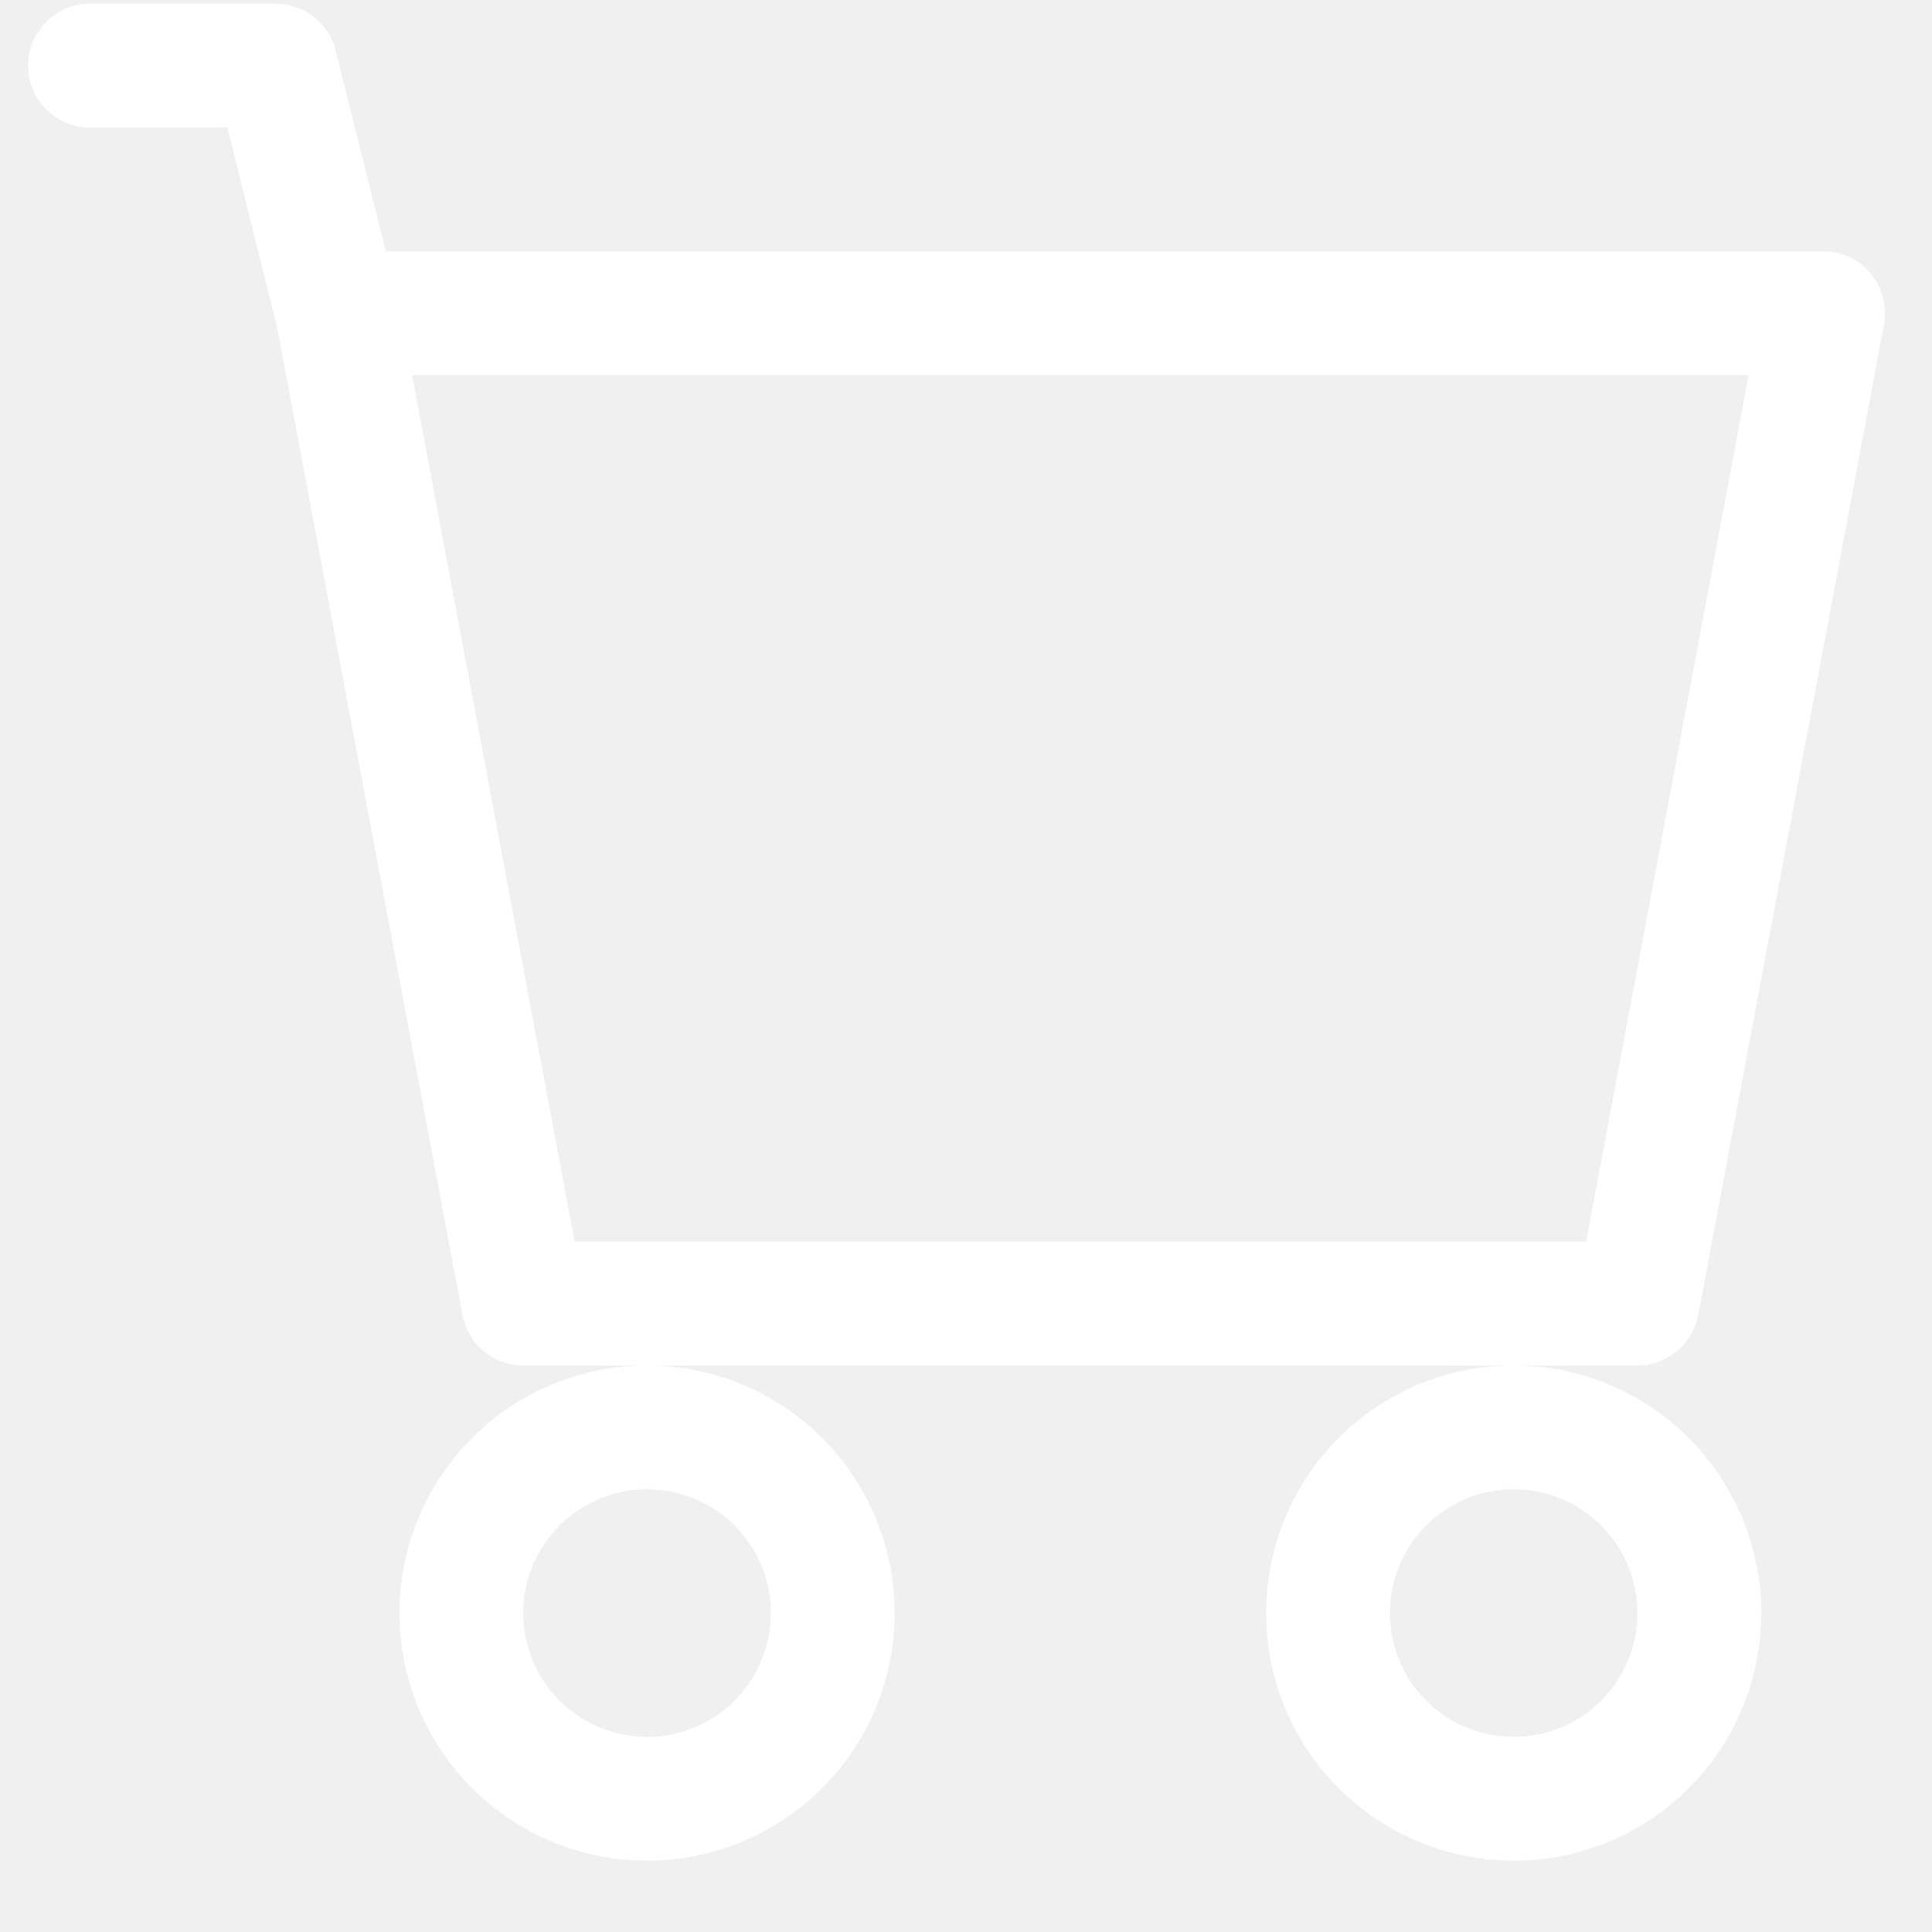
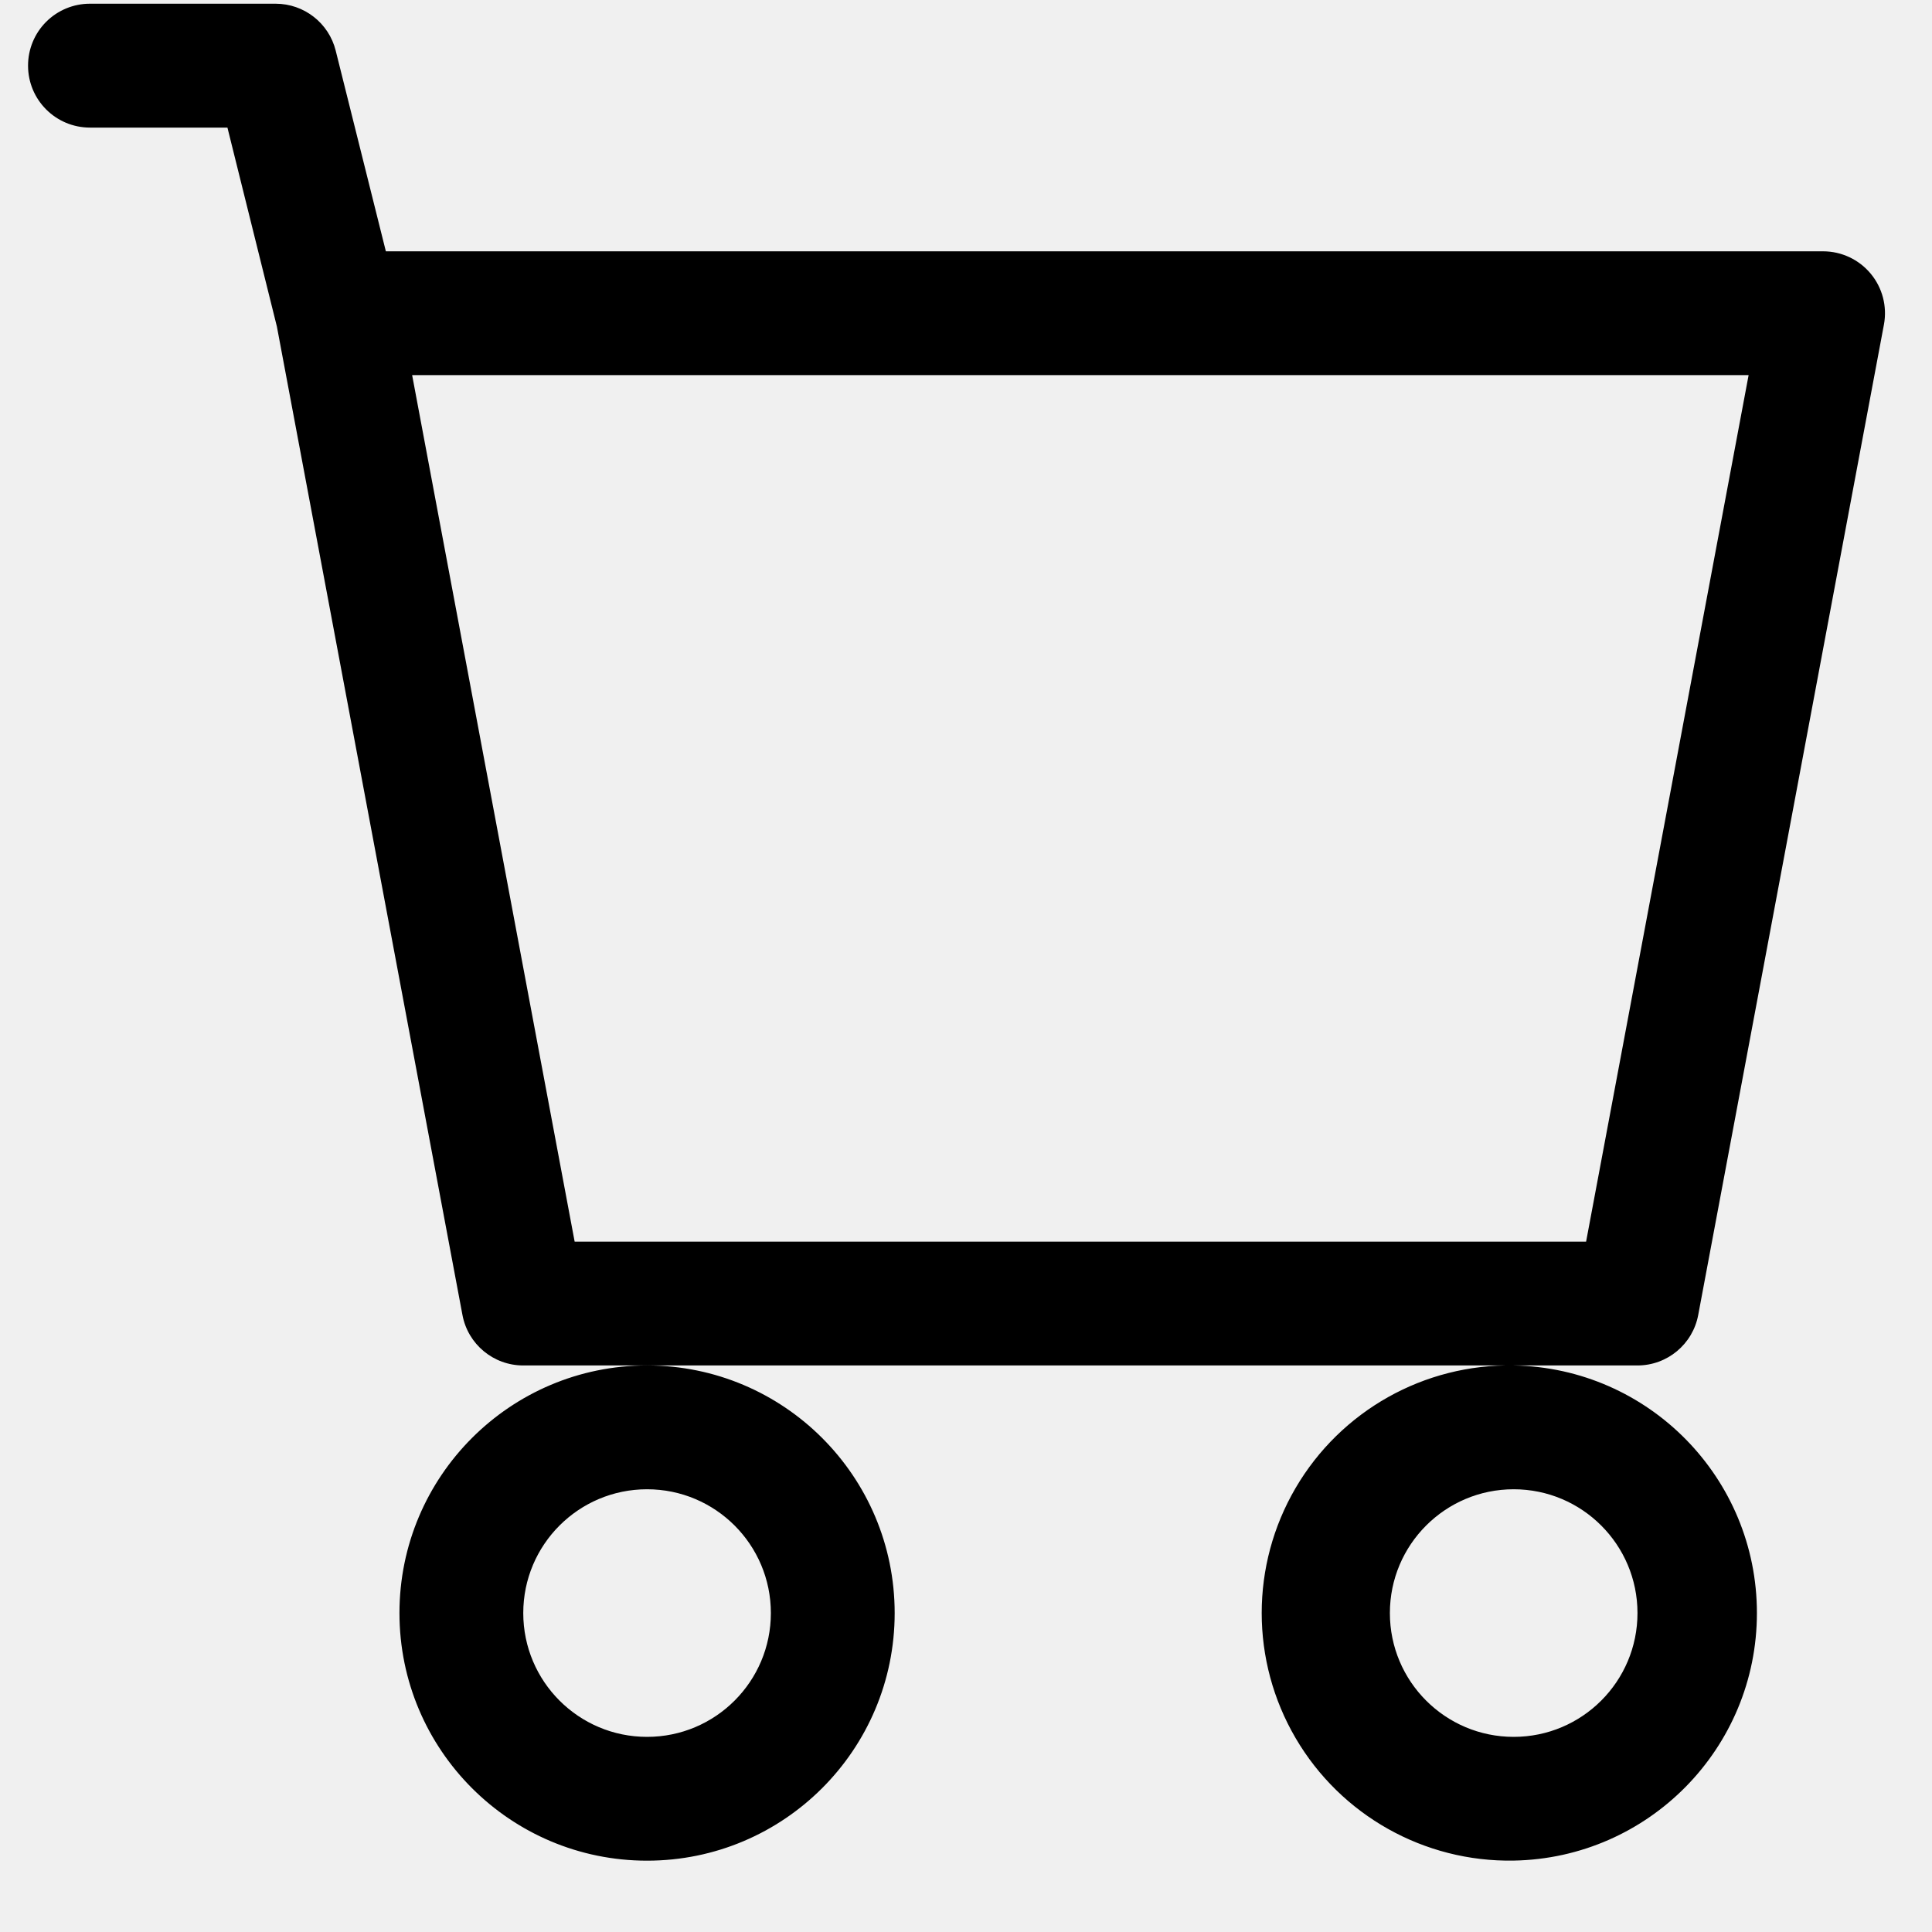
- <svg xmlns="http://www.w3.org/2000/svg" width="25" height="25" viewBox="0 0 25 25" fill="none">
-   <path d="M0.363 0.849C0.363 0.637 0.448 0.433 0.598 0.283C0.748 0.132 0.952 0.048 1.164 0.048H3.567C3.746 0.048 3.919 0.108 4.06 0.218C4.201 0.328 4.301 0.482 4.344 0.655L4.993 3.252H23.592C23.709 3.252 23.826 3.278 23.932 3.328C24.038 3.378 24.133 3.451 24.208 3.541C24.283 3.632 24.337 3.738 24.366 3.852C24.396 3.966 24.4 4.085 24.378 4.2L21.975 17.015C21.941 17.199 21.844 17.365 21.7 17.484C21.556 17.604 21.376 17.669 21.189 17.669H6.771C6.584 17.669 6.404 17.604 6.26 17.484C6.116 17.365 6.019 17.199 5.985 17.015L3.583 4.224L2.942 1.65H1.164C0.952 1.65 0.748 1.566 0.598 1.415C0.448 1.265 0.363 1.061 0.363 0.849ZM5.333 4.854L7.436 16.067H20.524L22.627 4.854H5.333ZM8.373 17.669C7.523 17.669 6.708 18.007 6.108 18.608C5.507 19.208 5.169 20.023 5.169 20.873C5.169 21.723 5.507 22.538 6.108 23.138C6.708 23.739 7.523 24.077 8.373 24.077C9.223 24.077 10.038 23.739 10.639 23.138C11.239 22.538 11.577 21.723 11.577 20.873C11.577 20.023 11.239 19.208 10.639 18.608C10.038 18.007 9.223 17.669 8.373 17.669ZM19.587 17.669C18.737 17.669 17.922 18.007 17.321 18.608C16.721 19.208 16.383 20.023 16.383 20.873C16.383 21.723 16.721 22.538 17.321 23.138C17.922 23.739 18.737 24.077 19.587 24.077C20.437 24.077 21.252 23.739 21.852 23.138C22.453 22.538 22.791 21.723 22.791 20.873C22.791 20.023 22.453 19.208 21.852 18.608C21.252 18.007 20.437 17.669 19.587 17.669ZM8.373 19.271C8.798 19.271 9.205 19.44 9.506 19.74C9.806 20.041 9.975 20.448 9.975 20.873C9.975 21.298 9.806 21.705 9.506 22.006C9.205 22.306 8.798 22.475 8.373 22.475C7.948 22.475 7.541 22.306 7.24 22.006C6.94 21.705 6.771 21.298 6.771 20.873C6.771 20.448 6.94 20.041 7.24 19.74C7.541 19.44 7.948 19.271 8.373 19.271ZM19.587 19.271C20.012 19.271 20.419 19.44 20.72 19.74C21.02 20.041 21.189 20.448 21.189 20.873C21.189 21.298 21.02 21.705 20.72 22.006C20.419 22.306 20.012 22.475 19.587 22.475C19.162 22.475 18.755 22.306 18.454 22.006C18.154 21.705 17.985 21.298 17.985 20.873C17.985 20.448 18.154 20.041 18.454 19.74C18.755 19.44 19.162 19.271 19.587 19.271Z" fill="white" />
+ <svg xmlns="http://www.w3.org/2000/svg" width="25" height="25" viewBox="0 0 25 25">
+   <path fill="currentColor" d="M.363.849a.8.8 0 0 1 .801-.801h2.403a.801.801 0 0 1 .777.607l.649 2.597h18.599a.801.801 0 0 1 .786.948l-2.403 12.815a.8.8 0 0 1-.786.654H6.77a.8.8 0 0 1-.786-.654L3.583 4.226l-.64-2.575H1.163a.801.801 0 0 1-.8-.801Zm4.97 4.005 2.103 11.213h13.088l2.103-11.213H5.333Zm3.04 12.815a3.204 3.204 0 1 0 0 6.408 3.204 3.204 0 0 0 0-6.408Zm11.214 0a3.204 3.204 0 1 0 0 6.407 3.204 3.204 0 0 0 0-6.407ZM8.373 19.271a1.602 1.602 0 1 1 0 3.204 1.602 1.602 0 0 1 0-3.204Zm11.214 0a1.602 1.602 0 1 1 0 3.204 1.602 1.602 0 0 1 0-3.204Z" />
</svg>
